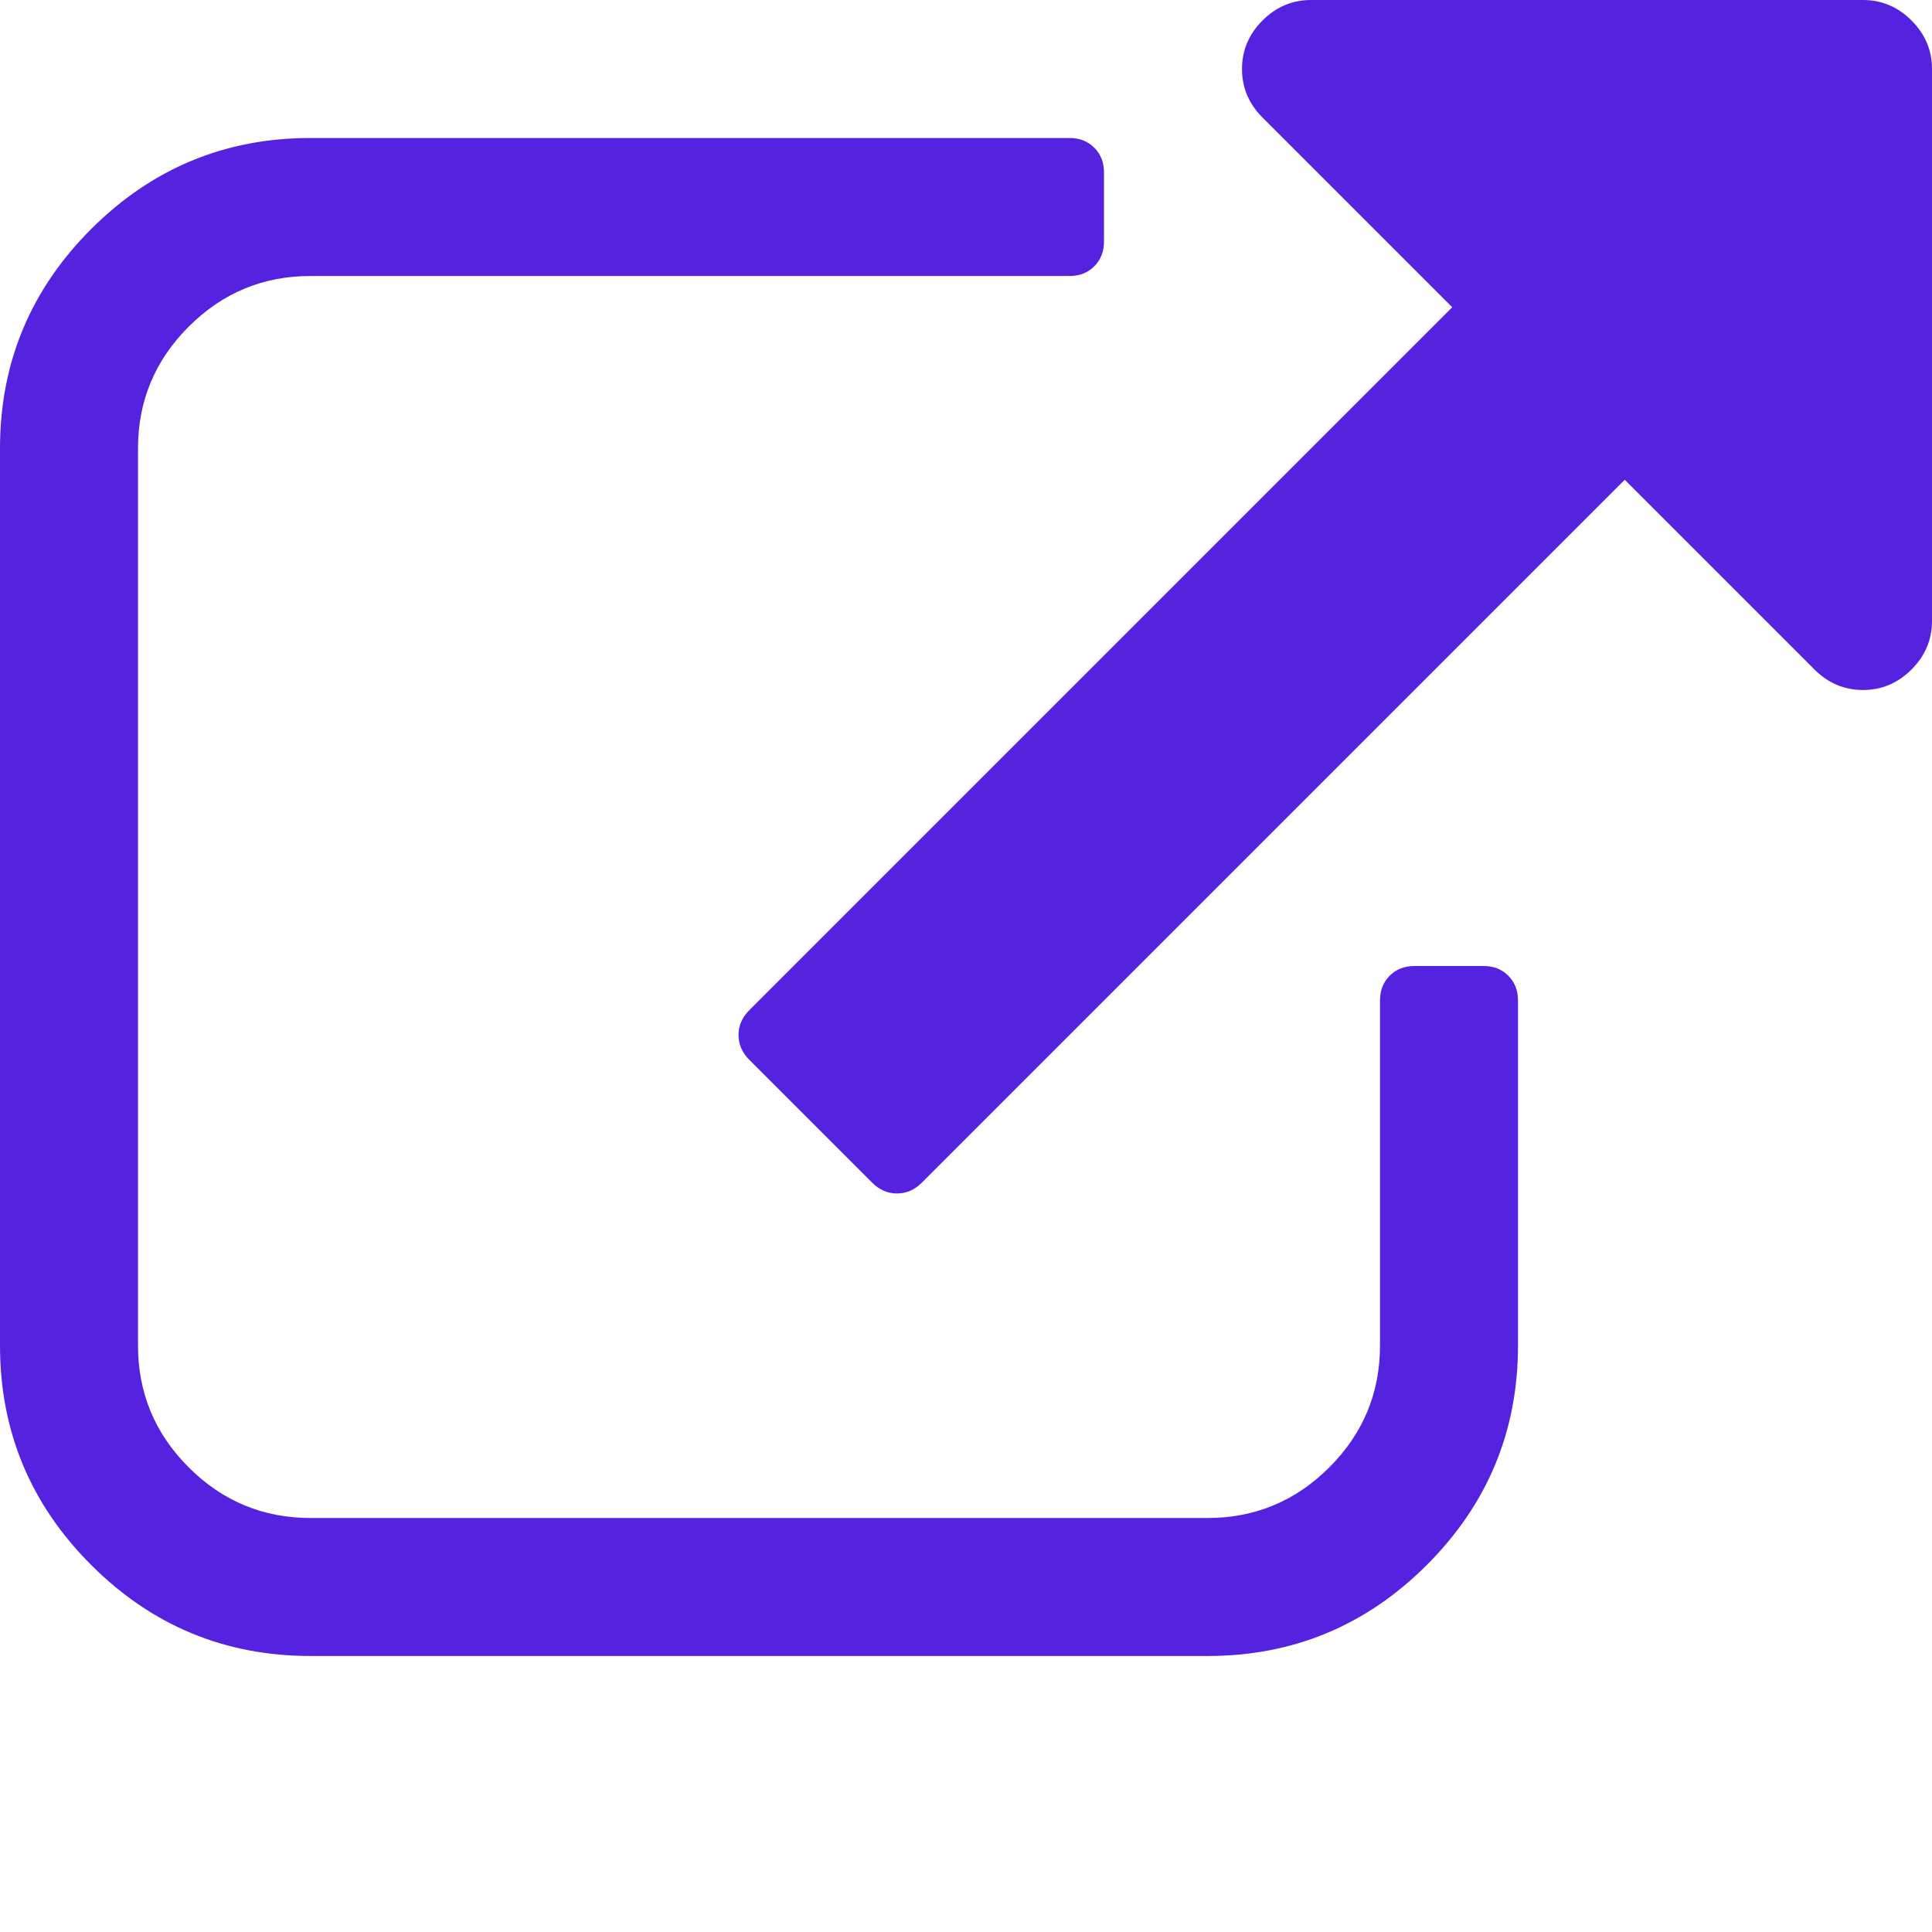
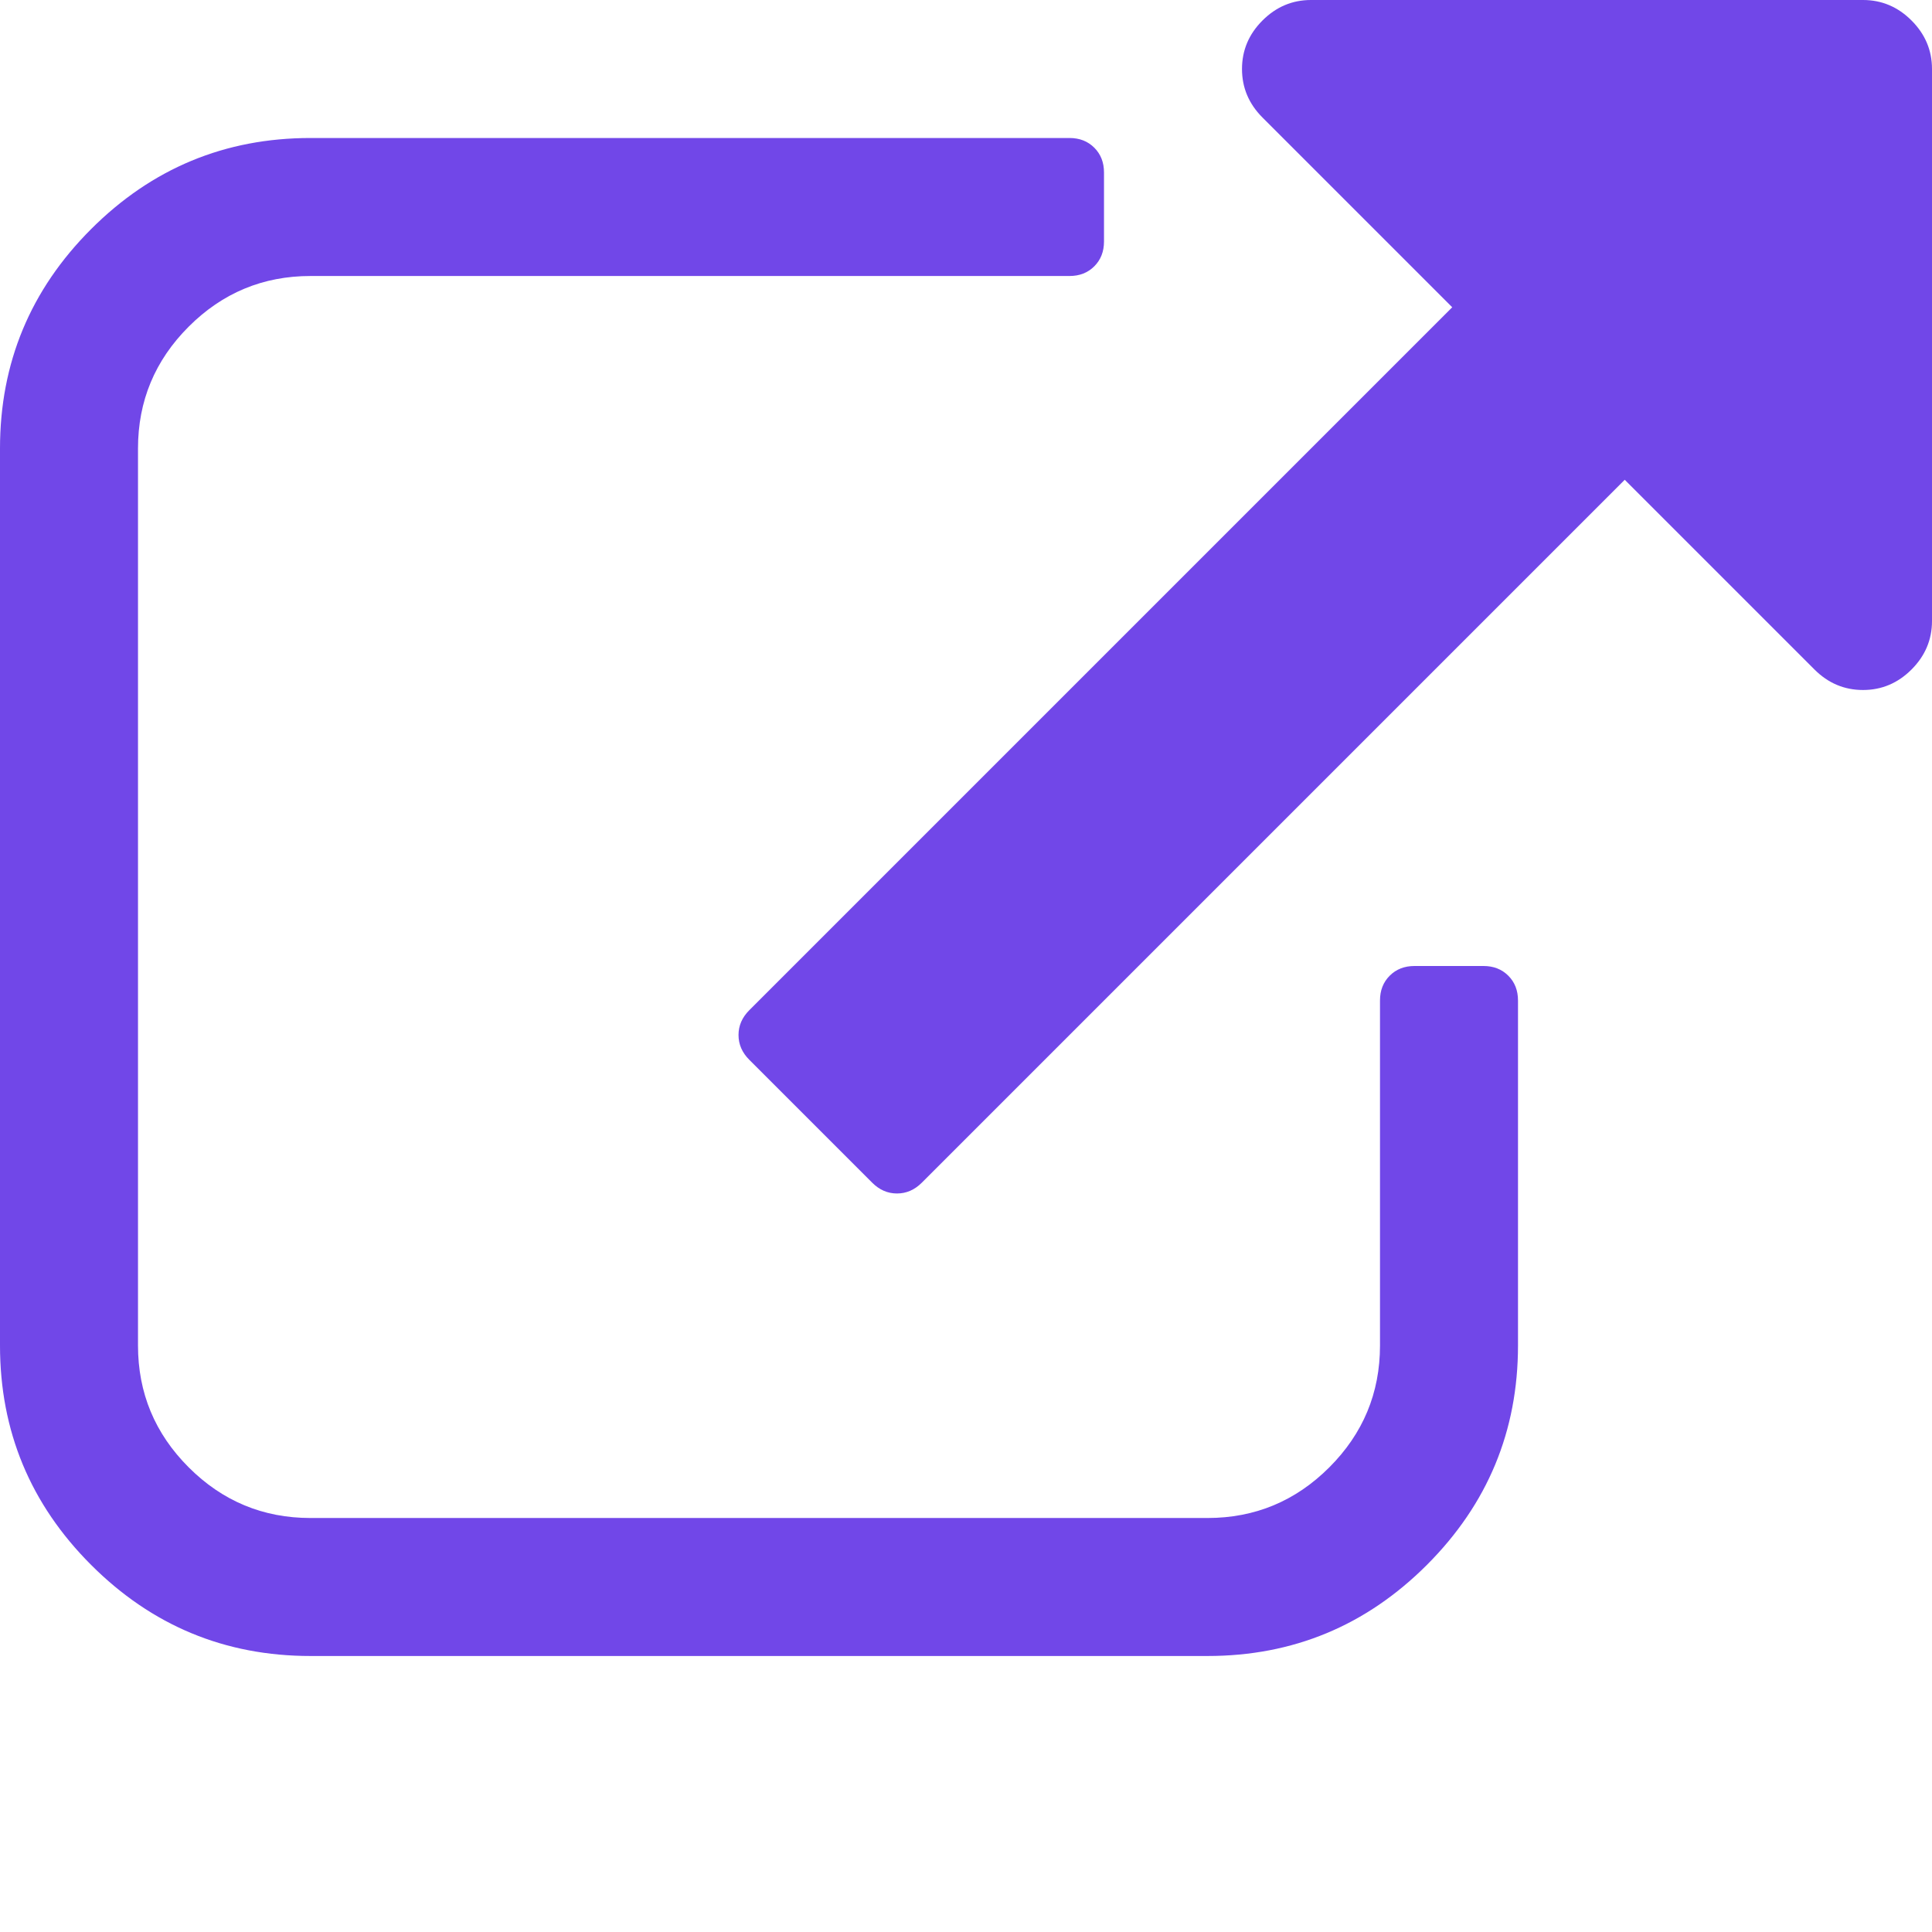
- <svg xmlns="http://www.w3.org/2000/svg" viewBox="0 0 1792 1792" fill="#5523E0">
+ <svg xmlns="http://www.w3.org/2000/svg" viewBox="0 0 1792 1792" fill="#7147E8">
  <path d="M1408 928v320q0 119-84.5 203.5t-203.5 84.5h-832q-119 0-203.5-84.5t-84.5-203.5v-832q0-119 84.5-203.5t203.5-84.5h704q14 0 23 9t9 23v64q0 14-9 23t-23 9h-704q-66 0-113 47t-47 113v832q0 66 47 113t113 47h832q66 0 113-47t47-113v-320q0-14 9-23t23-9h64q14 0 23 9t9 23zm384-864v512q0 26-19 45t-45 19-45-19l-176-176-652 652q-10 10-23 10t-23-10l-114-114q-10-10-10-23t10-23l652-652-176-176q-19-19-19-45t19-45 45-19h512q26 0 45 19t19 45z" />
</svg>
